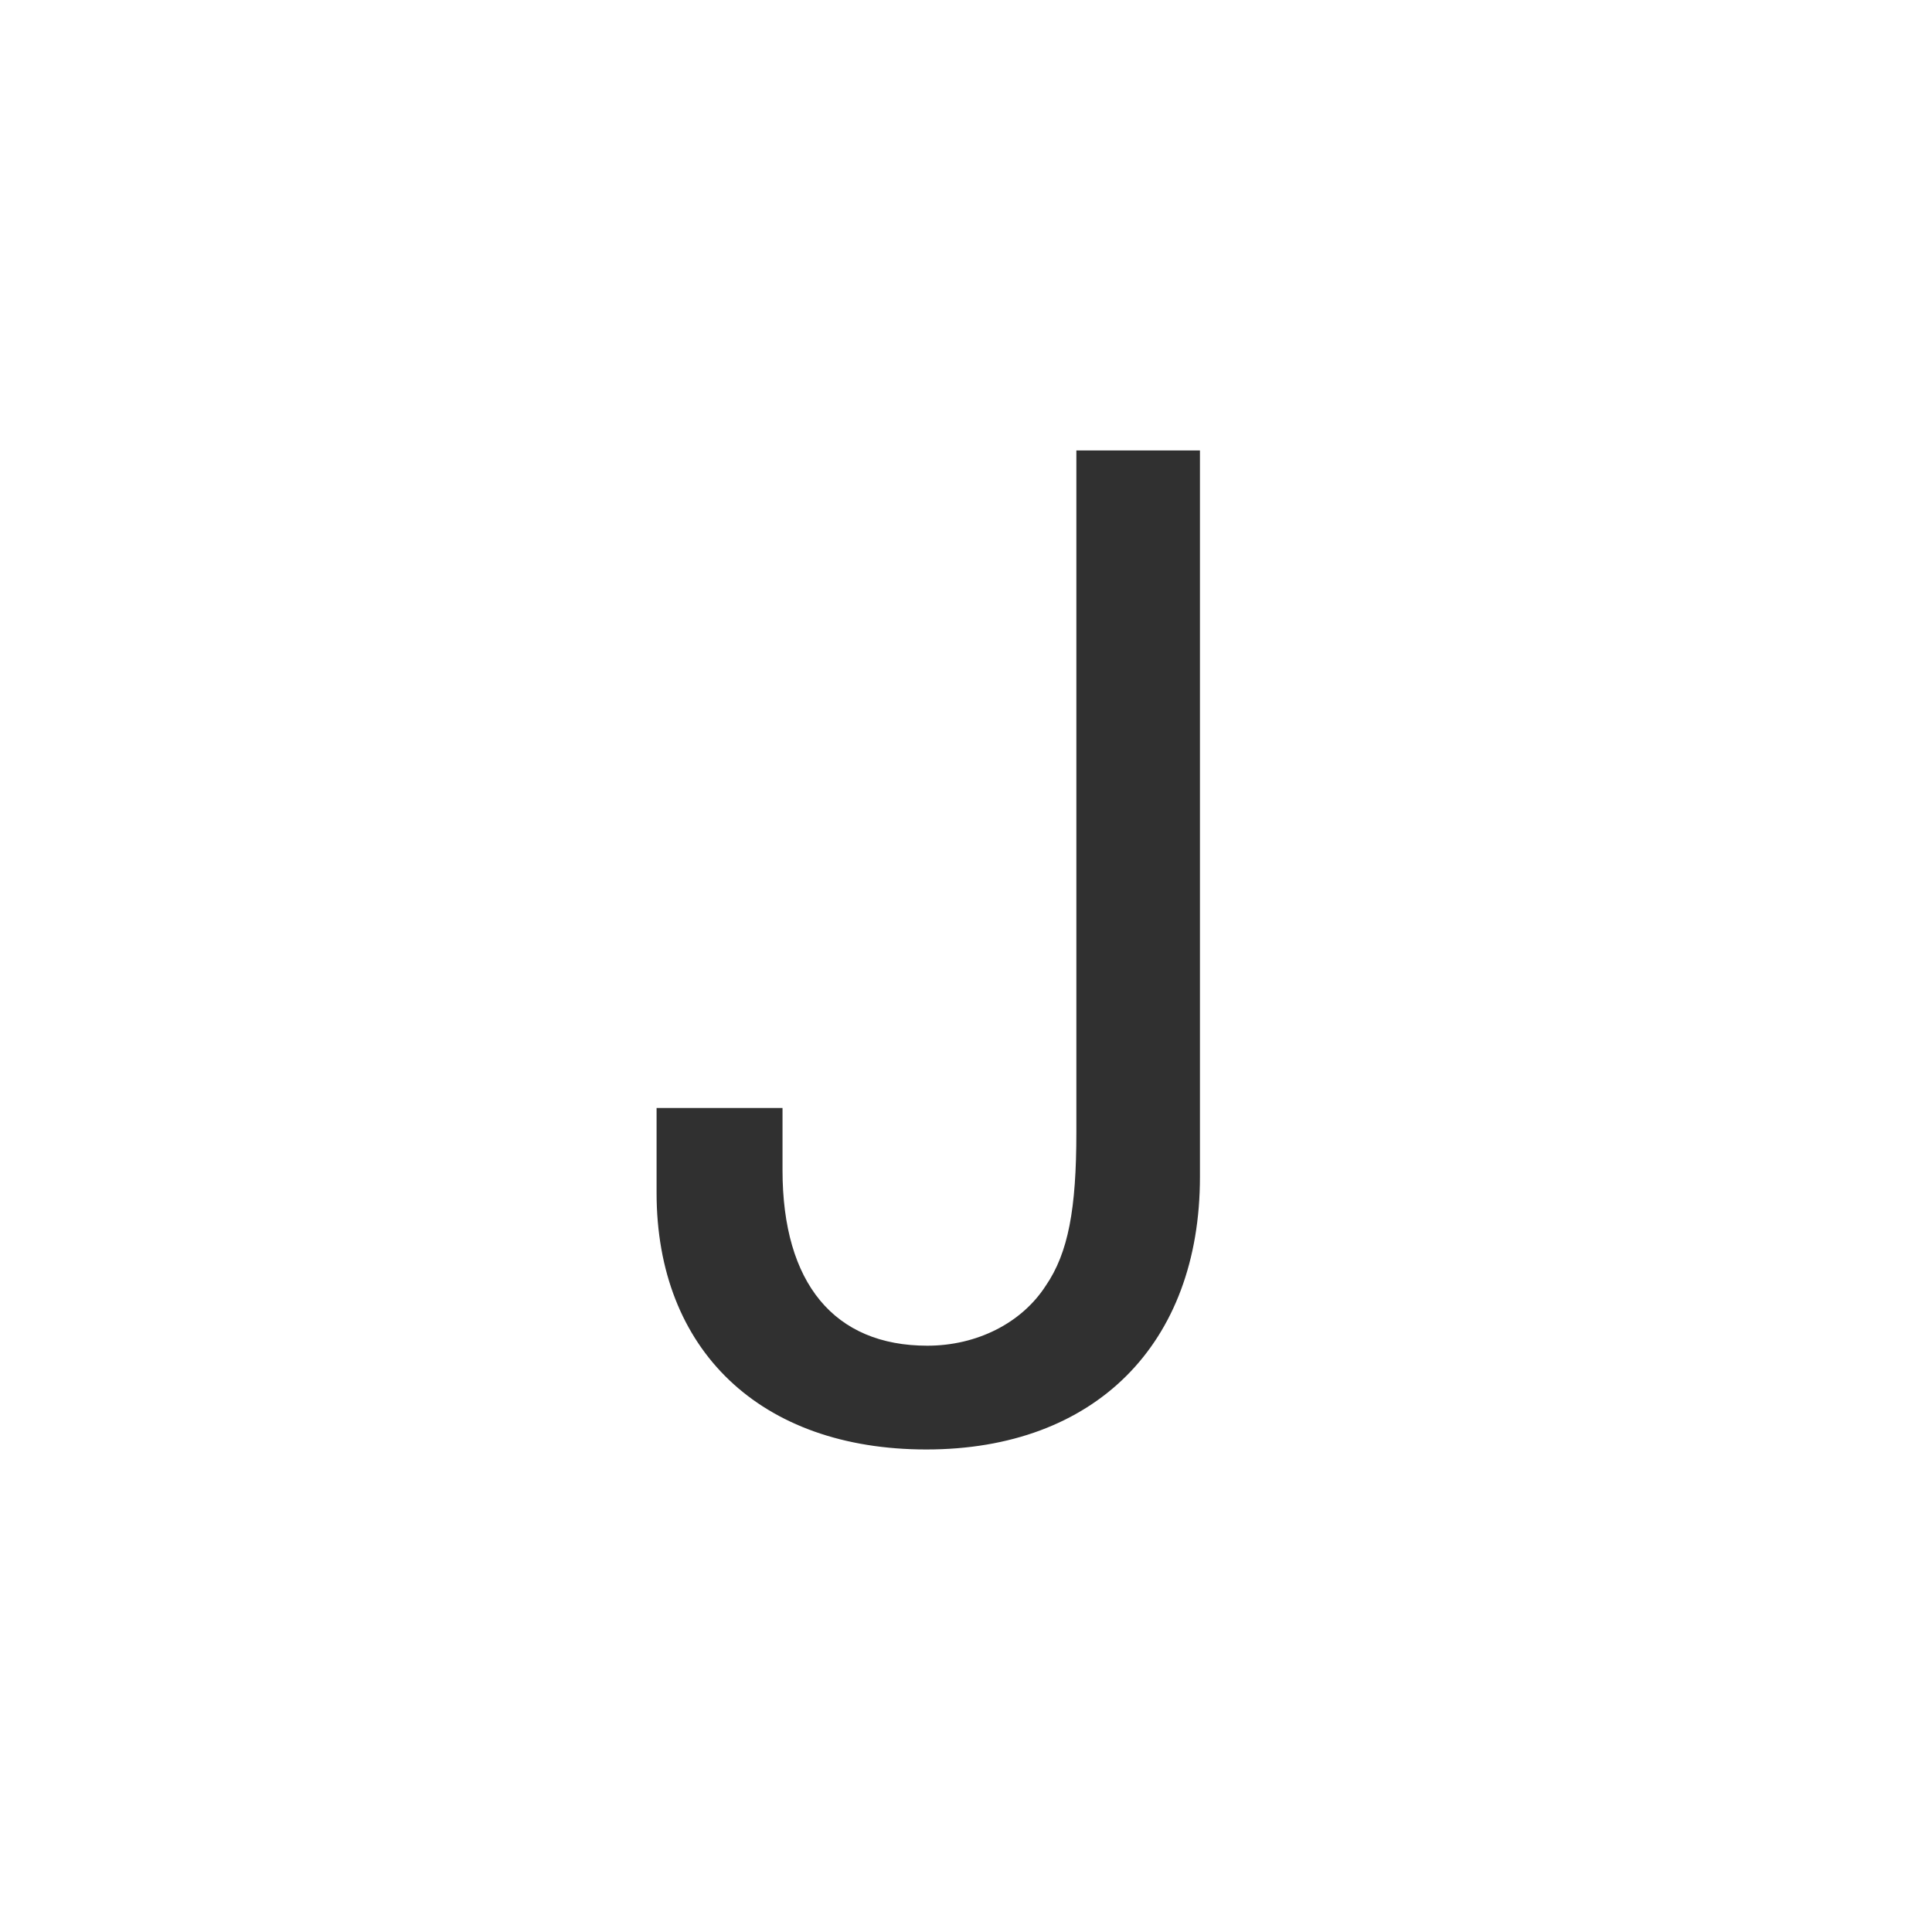
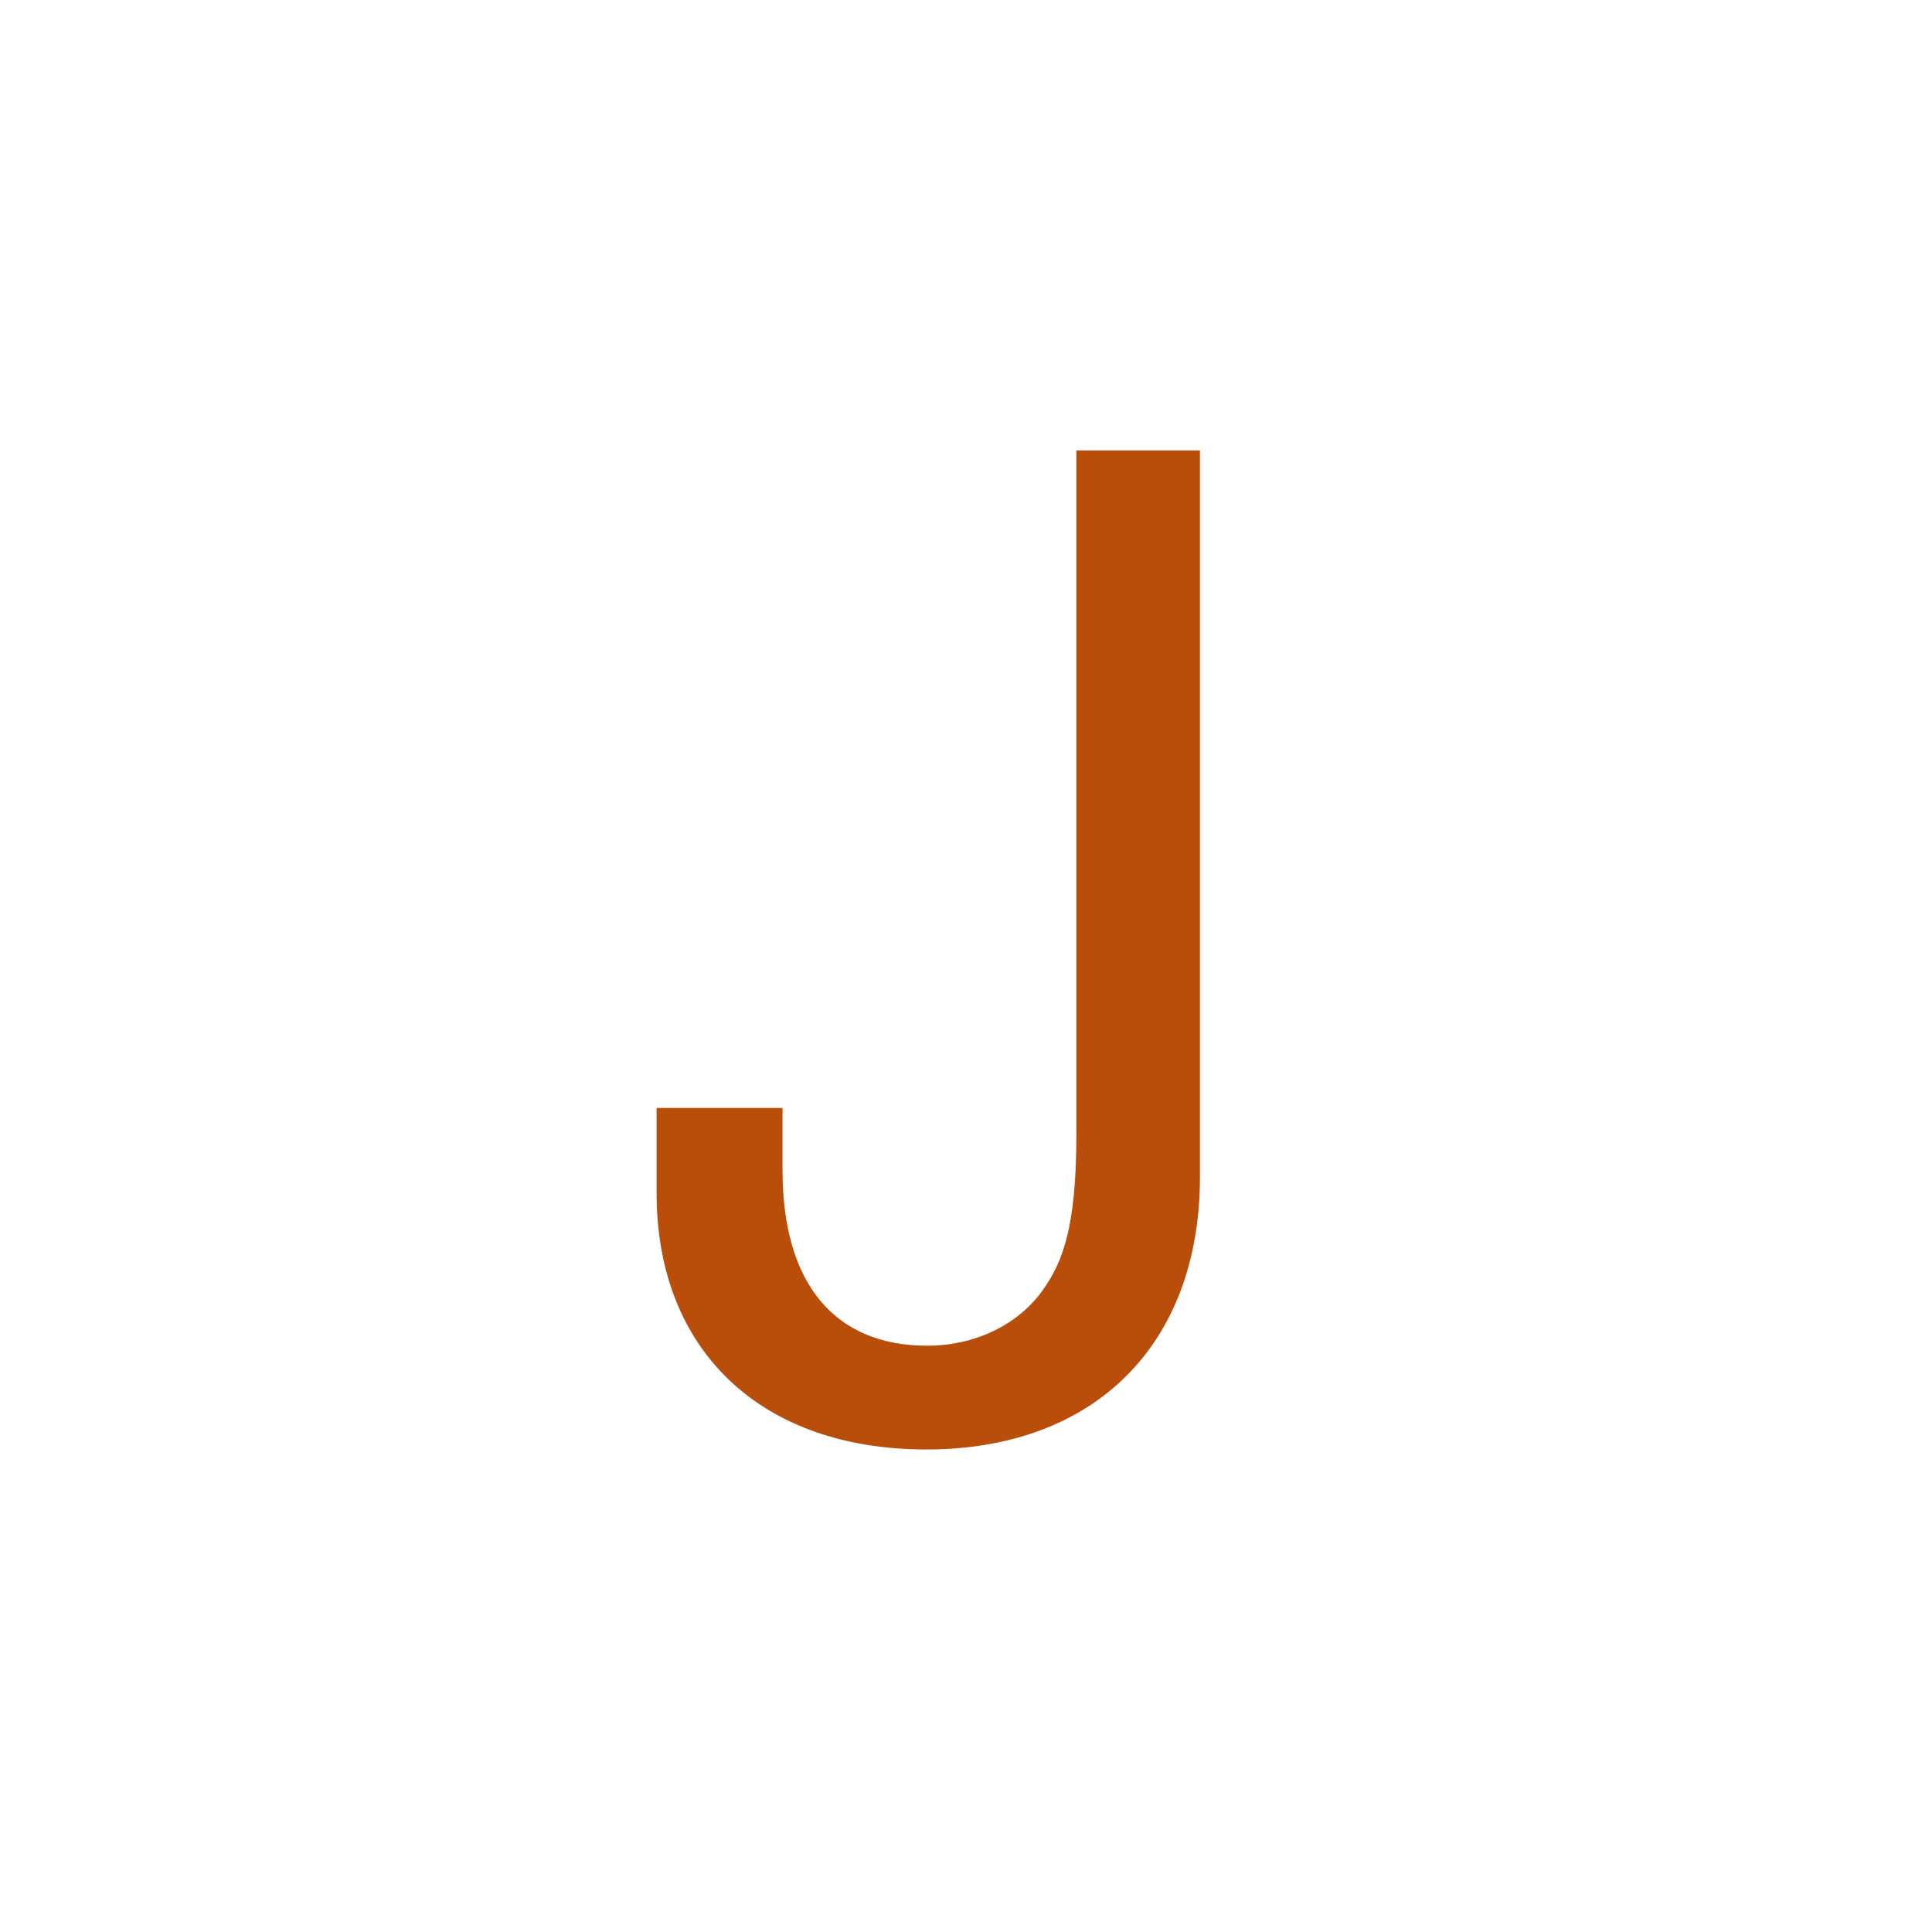
<svg xmlns="http://www.w3.org/2000/svg" viewBox="0 0 64 64">
  <rect width="64" height="64" fill="#fff" />
-   <text x="32" y="47" text-anchor="middle" fill="#303030" font-family="Helvetica Neue,Helvetica,Arial,sans-serif" font-size="44" font-weight="500">J</text>
+   <text x="32" y="47" text-anchor="middle" fill="#b94d0a" font-family="Helvetica Neue,Helvetica,Arial,sans-serif" font-size="44" font-weight="500">J</text>
</svg>
